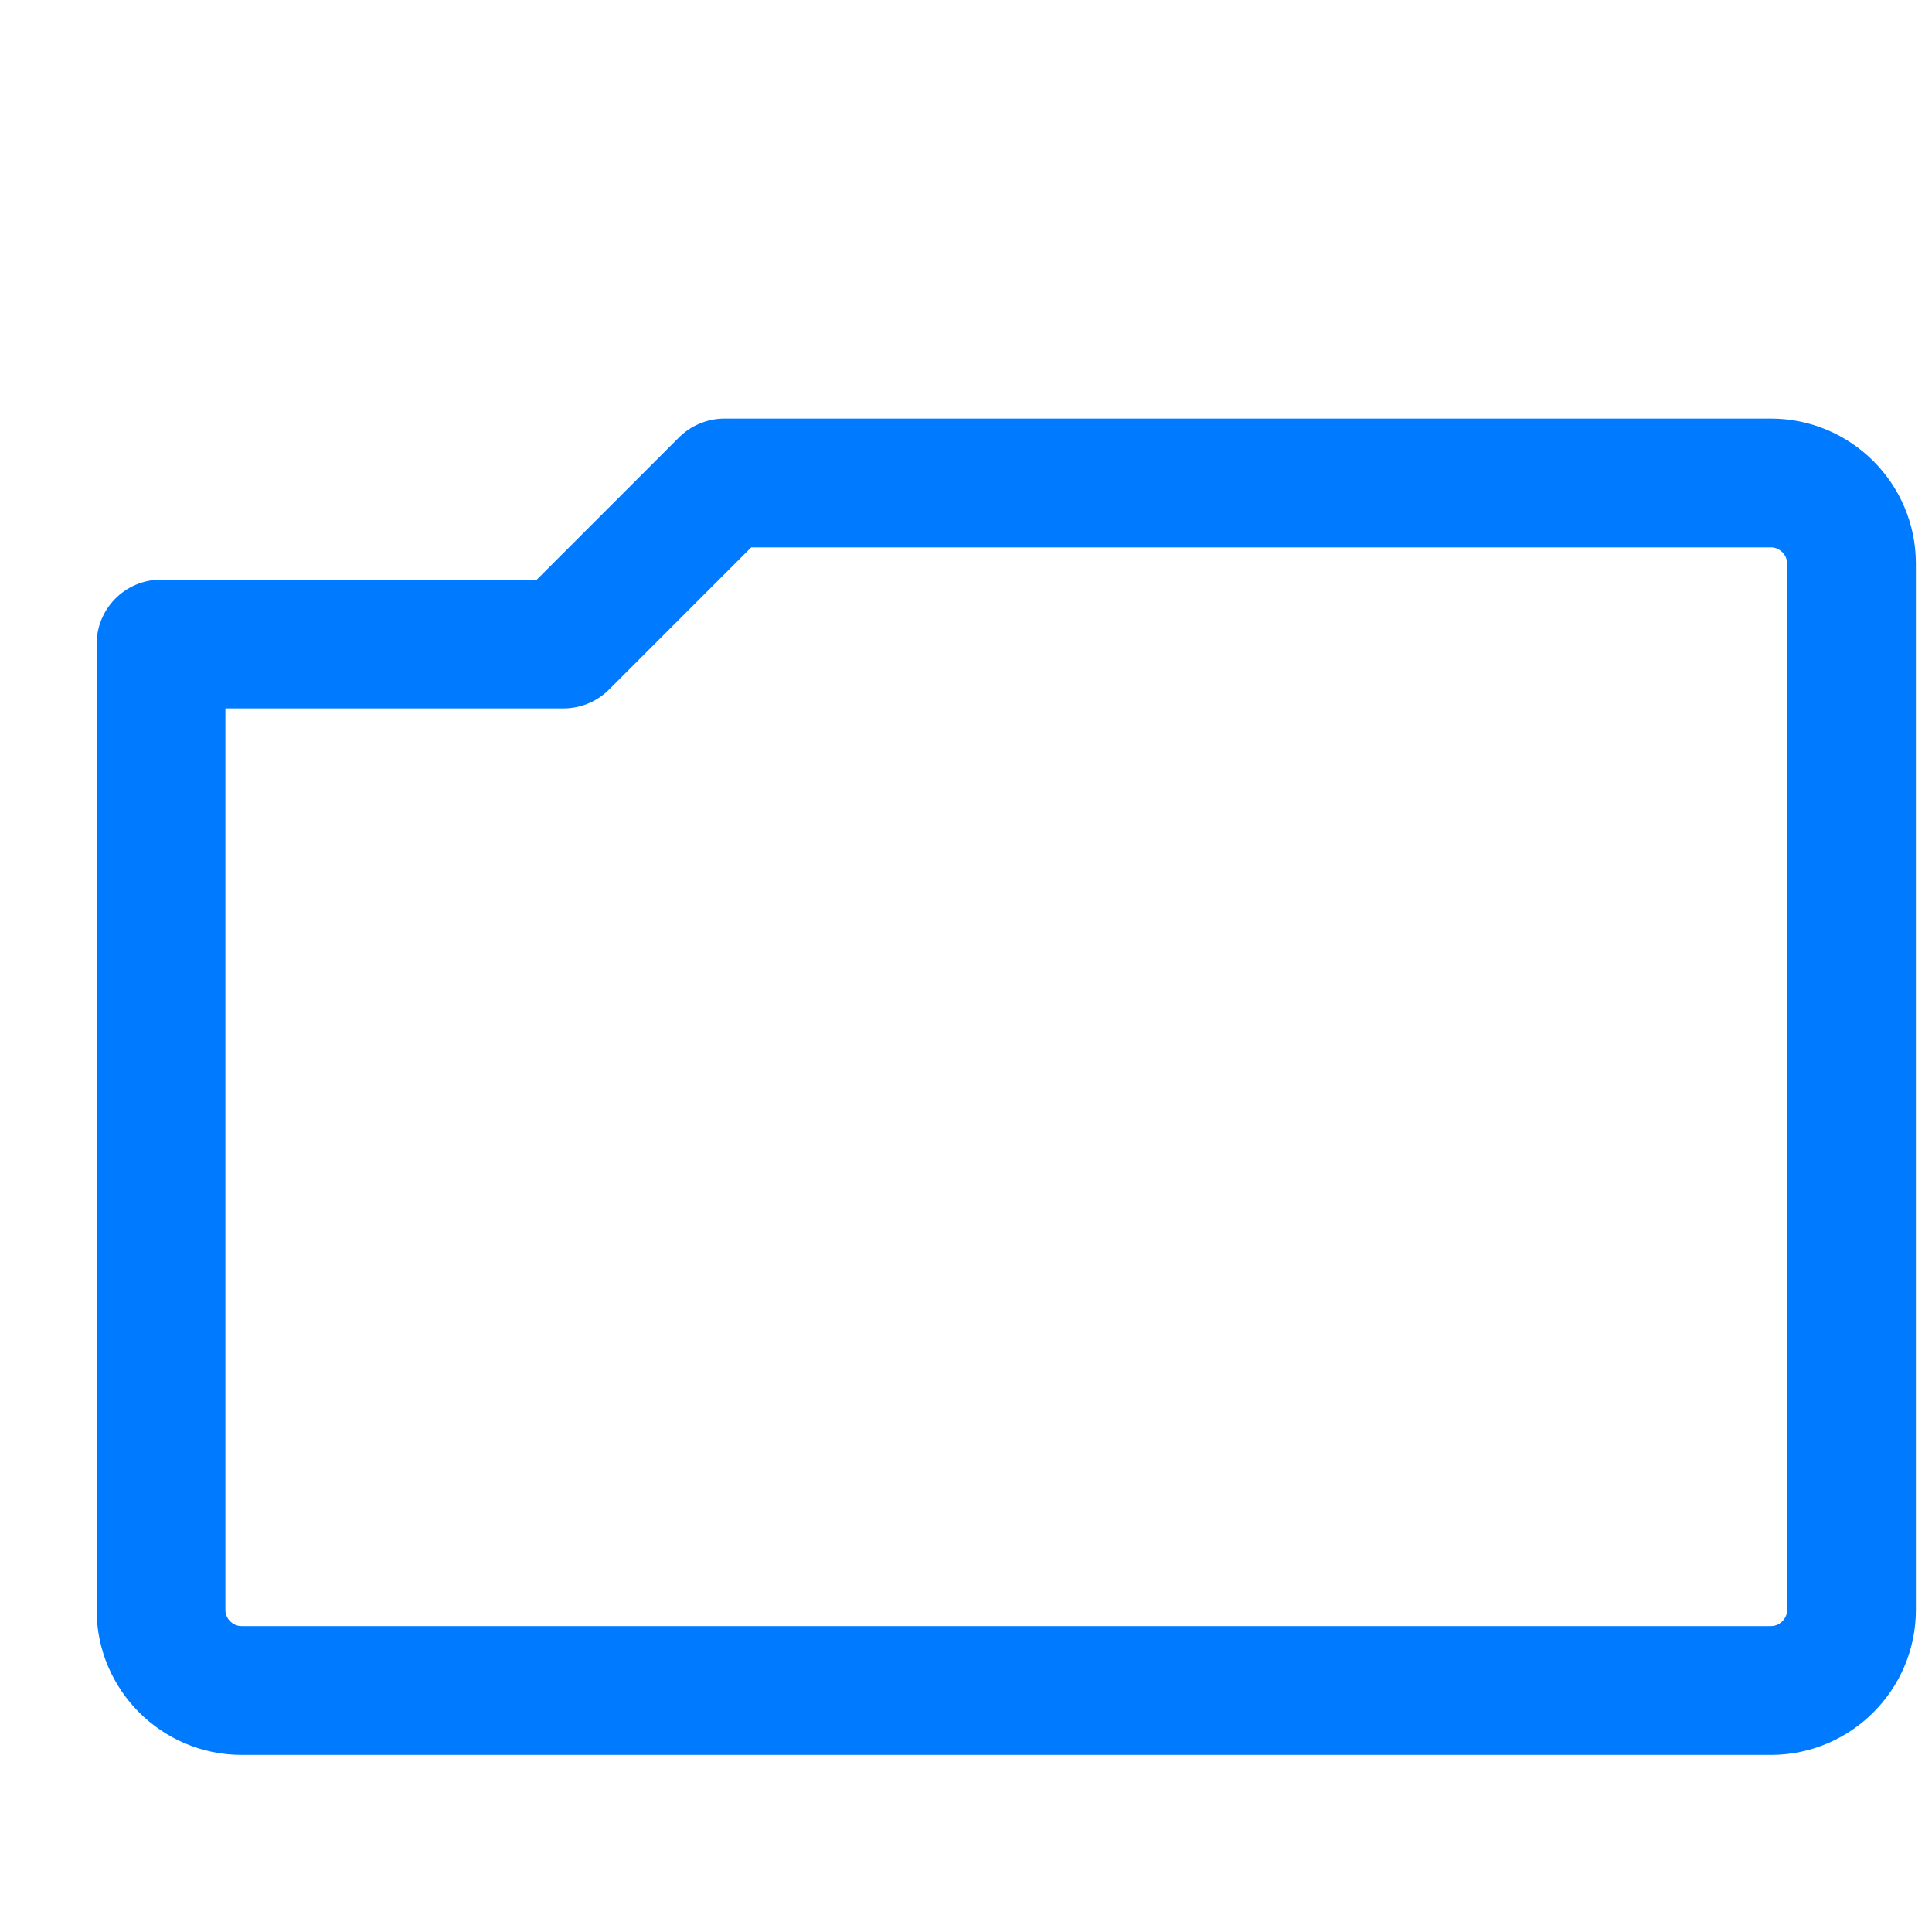
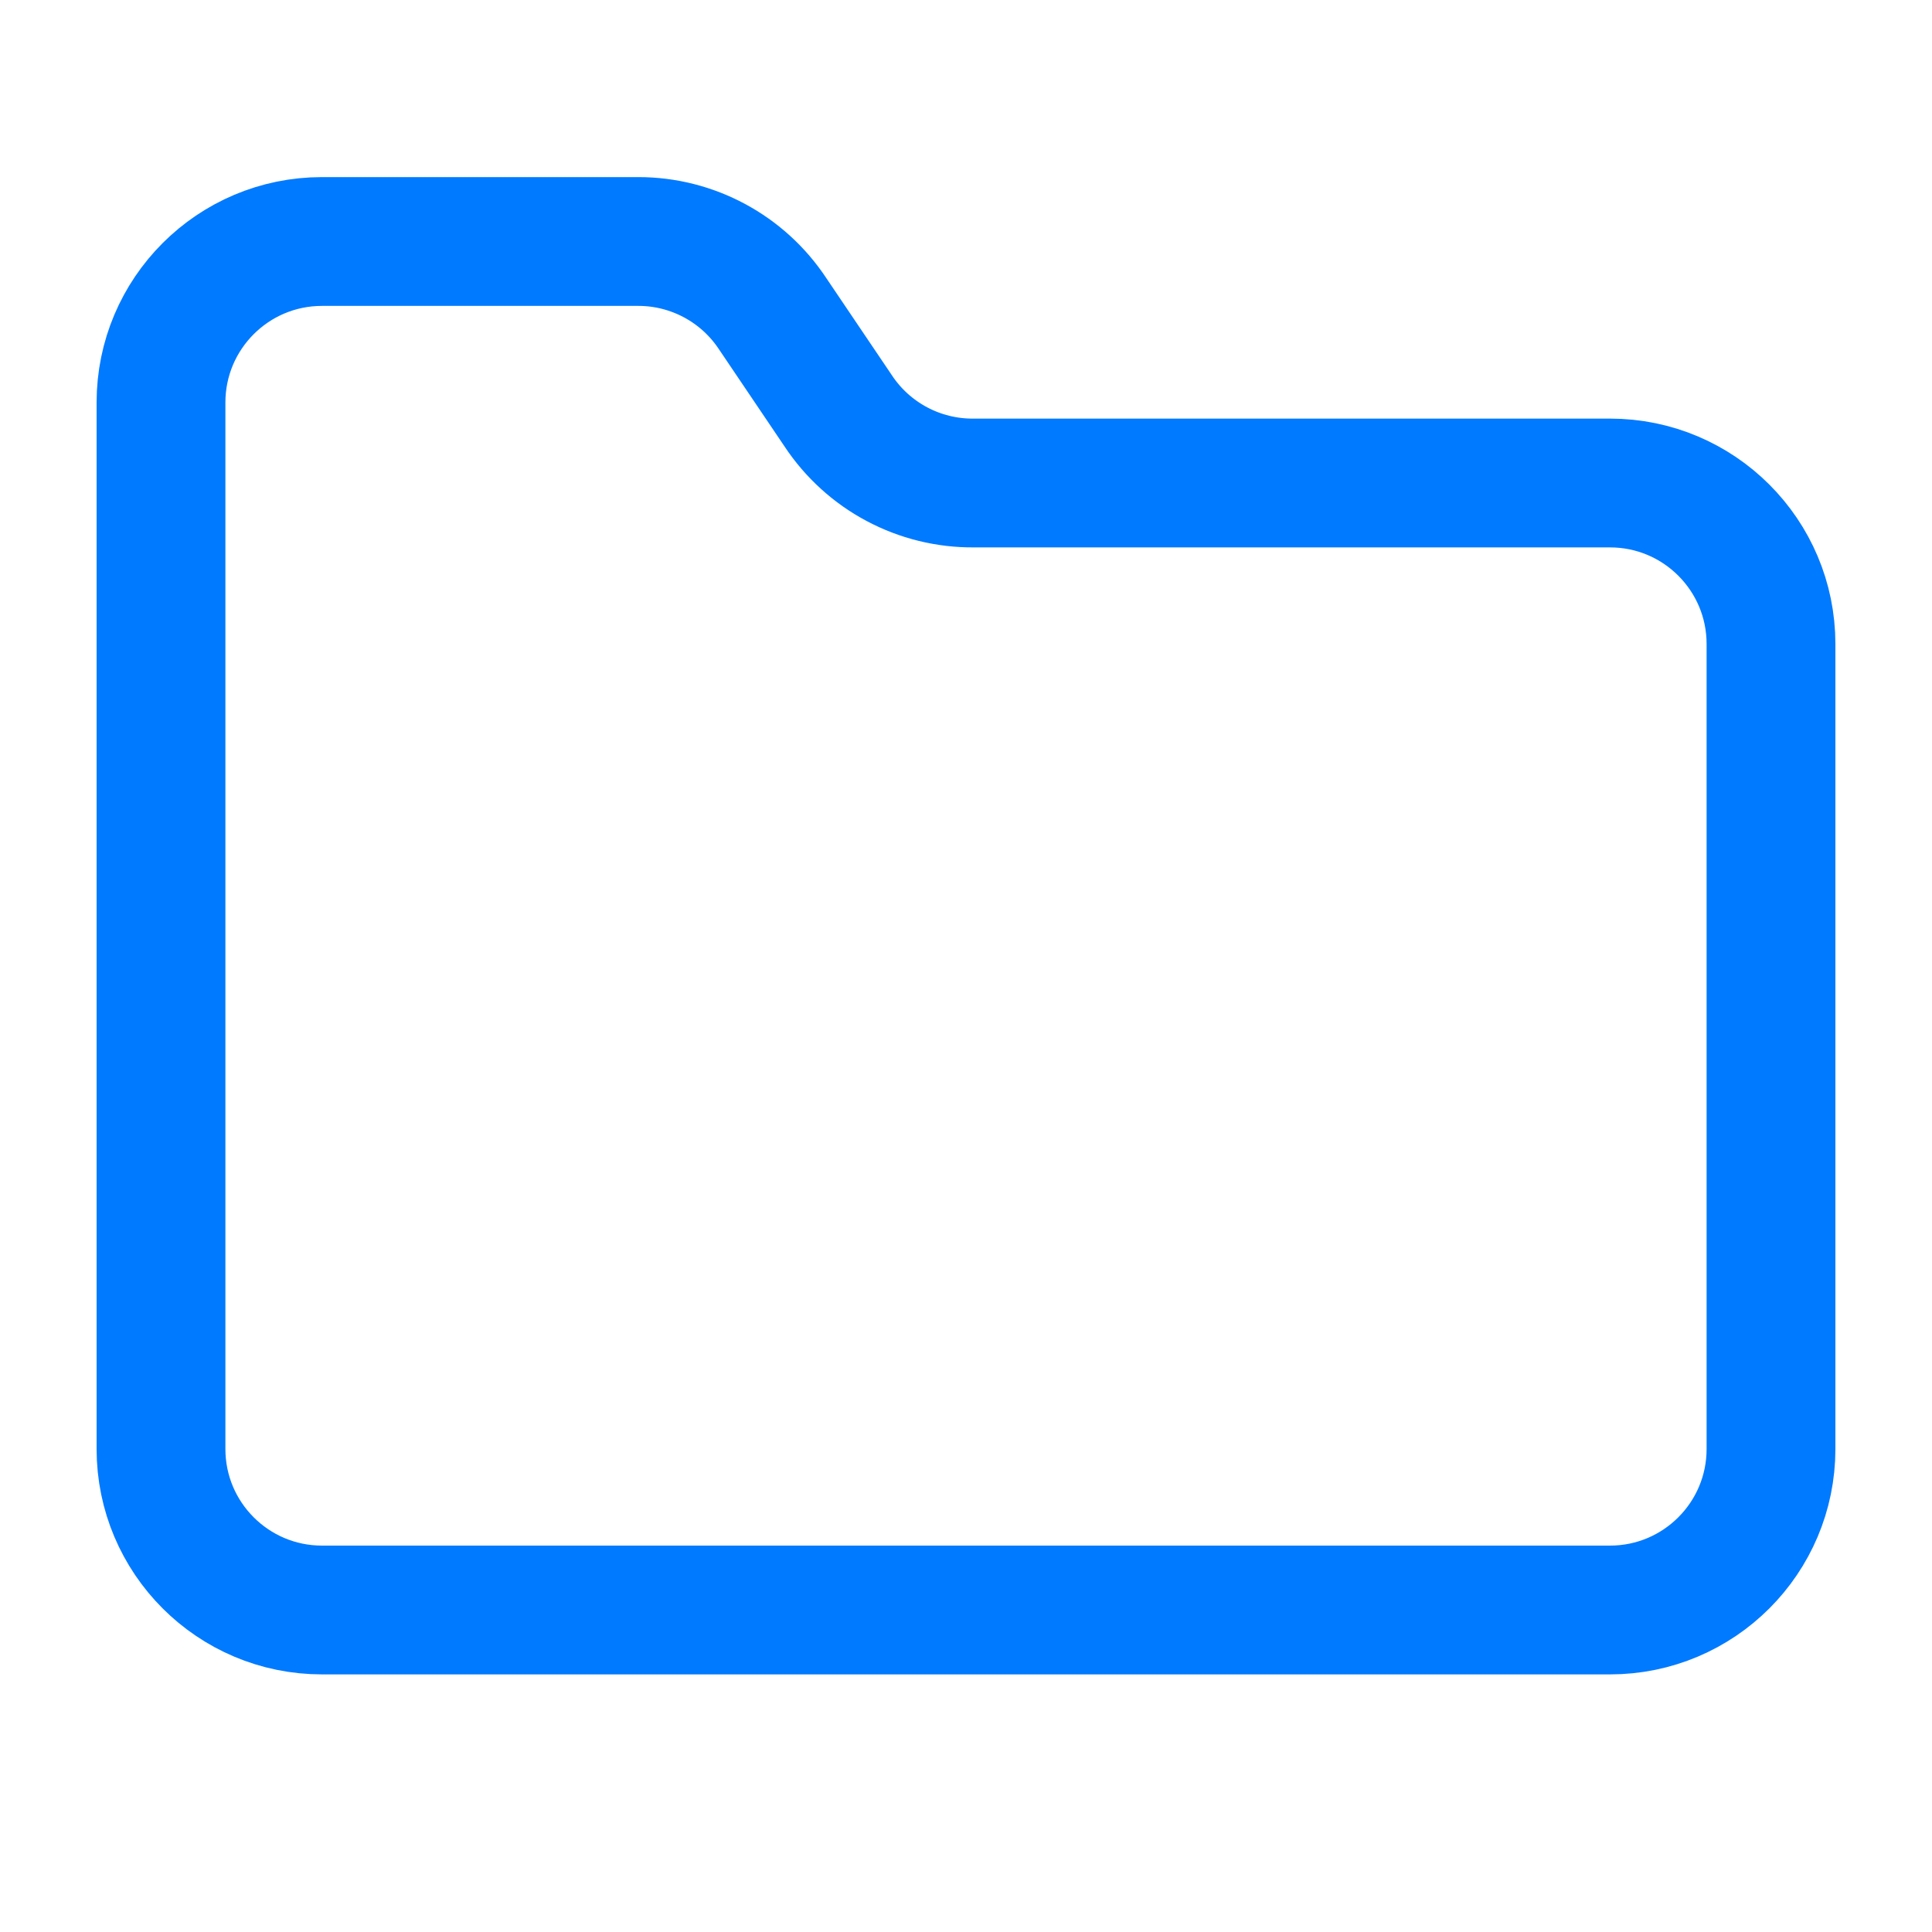
- <svg xmlns="http://www.w3.org/2000/svg" width="24" height="24" viewBox="0 0 24 24" fill="none" stroke="#007aff" stroke-width="1.6" stroke-linecap="round" stroke-linejoin="round">
-   <path d="M2 8h5l2-2H22c.55 0 1 .45 1 1v13c0 .55-.45 1-1 1H3c-.55 0-1-.45-1-1z" />
+ <svg xmlns="http://www.w3.org/2000/svg" width="100%" height="100%" viewBox="0 0 24 24" fill="none" stroke="#007aff" stroke-width="1.6" stroke-linecap="round" stroke-linejoin="round">
+   <path d="M20 20a2 2 0 0 0 2-2V8a2 2 0 0 0-2-2h-7.9a2 2 0 0 1-1.69-.9L9.6 3.9A2 2 0 0 0 7.93 3H4a2 2 0 0 0-2 2v13a2 2 0 0 0 2 2Z" />
</svg>
